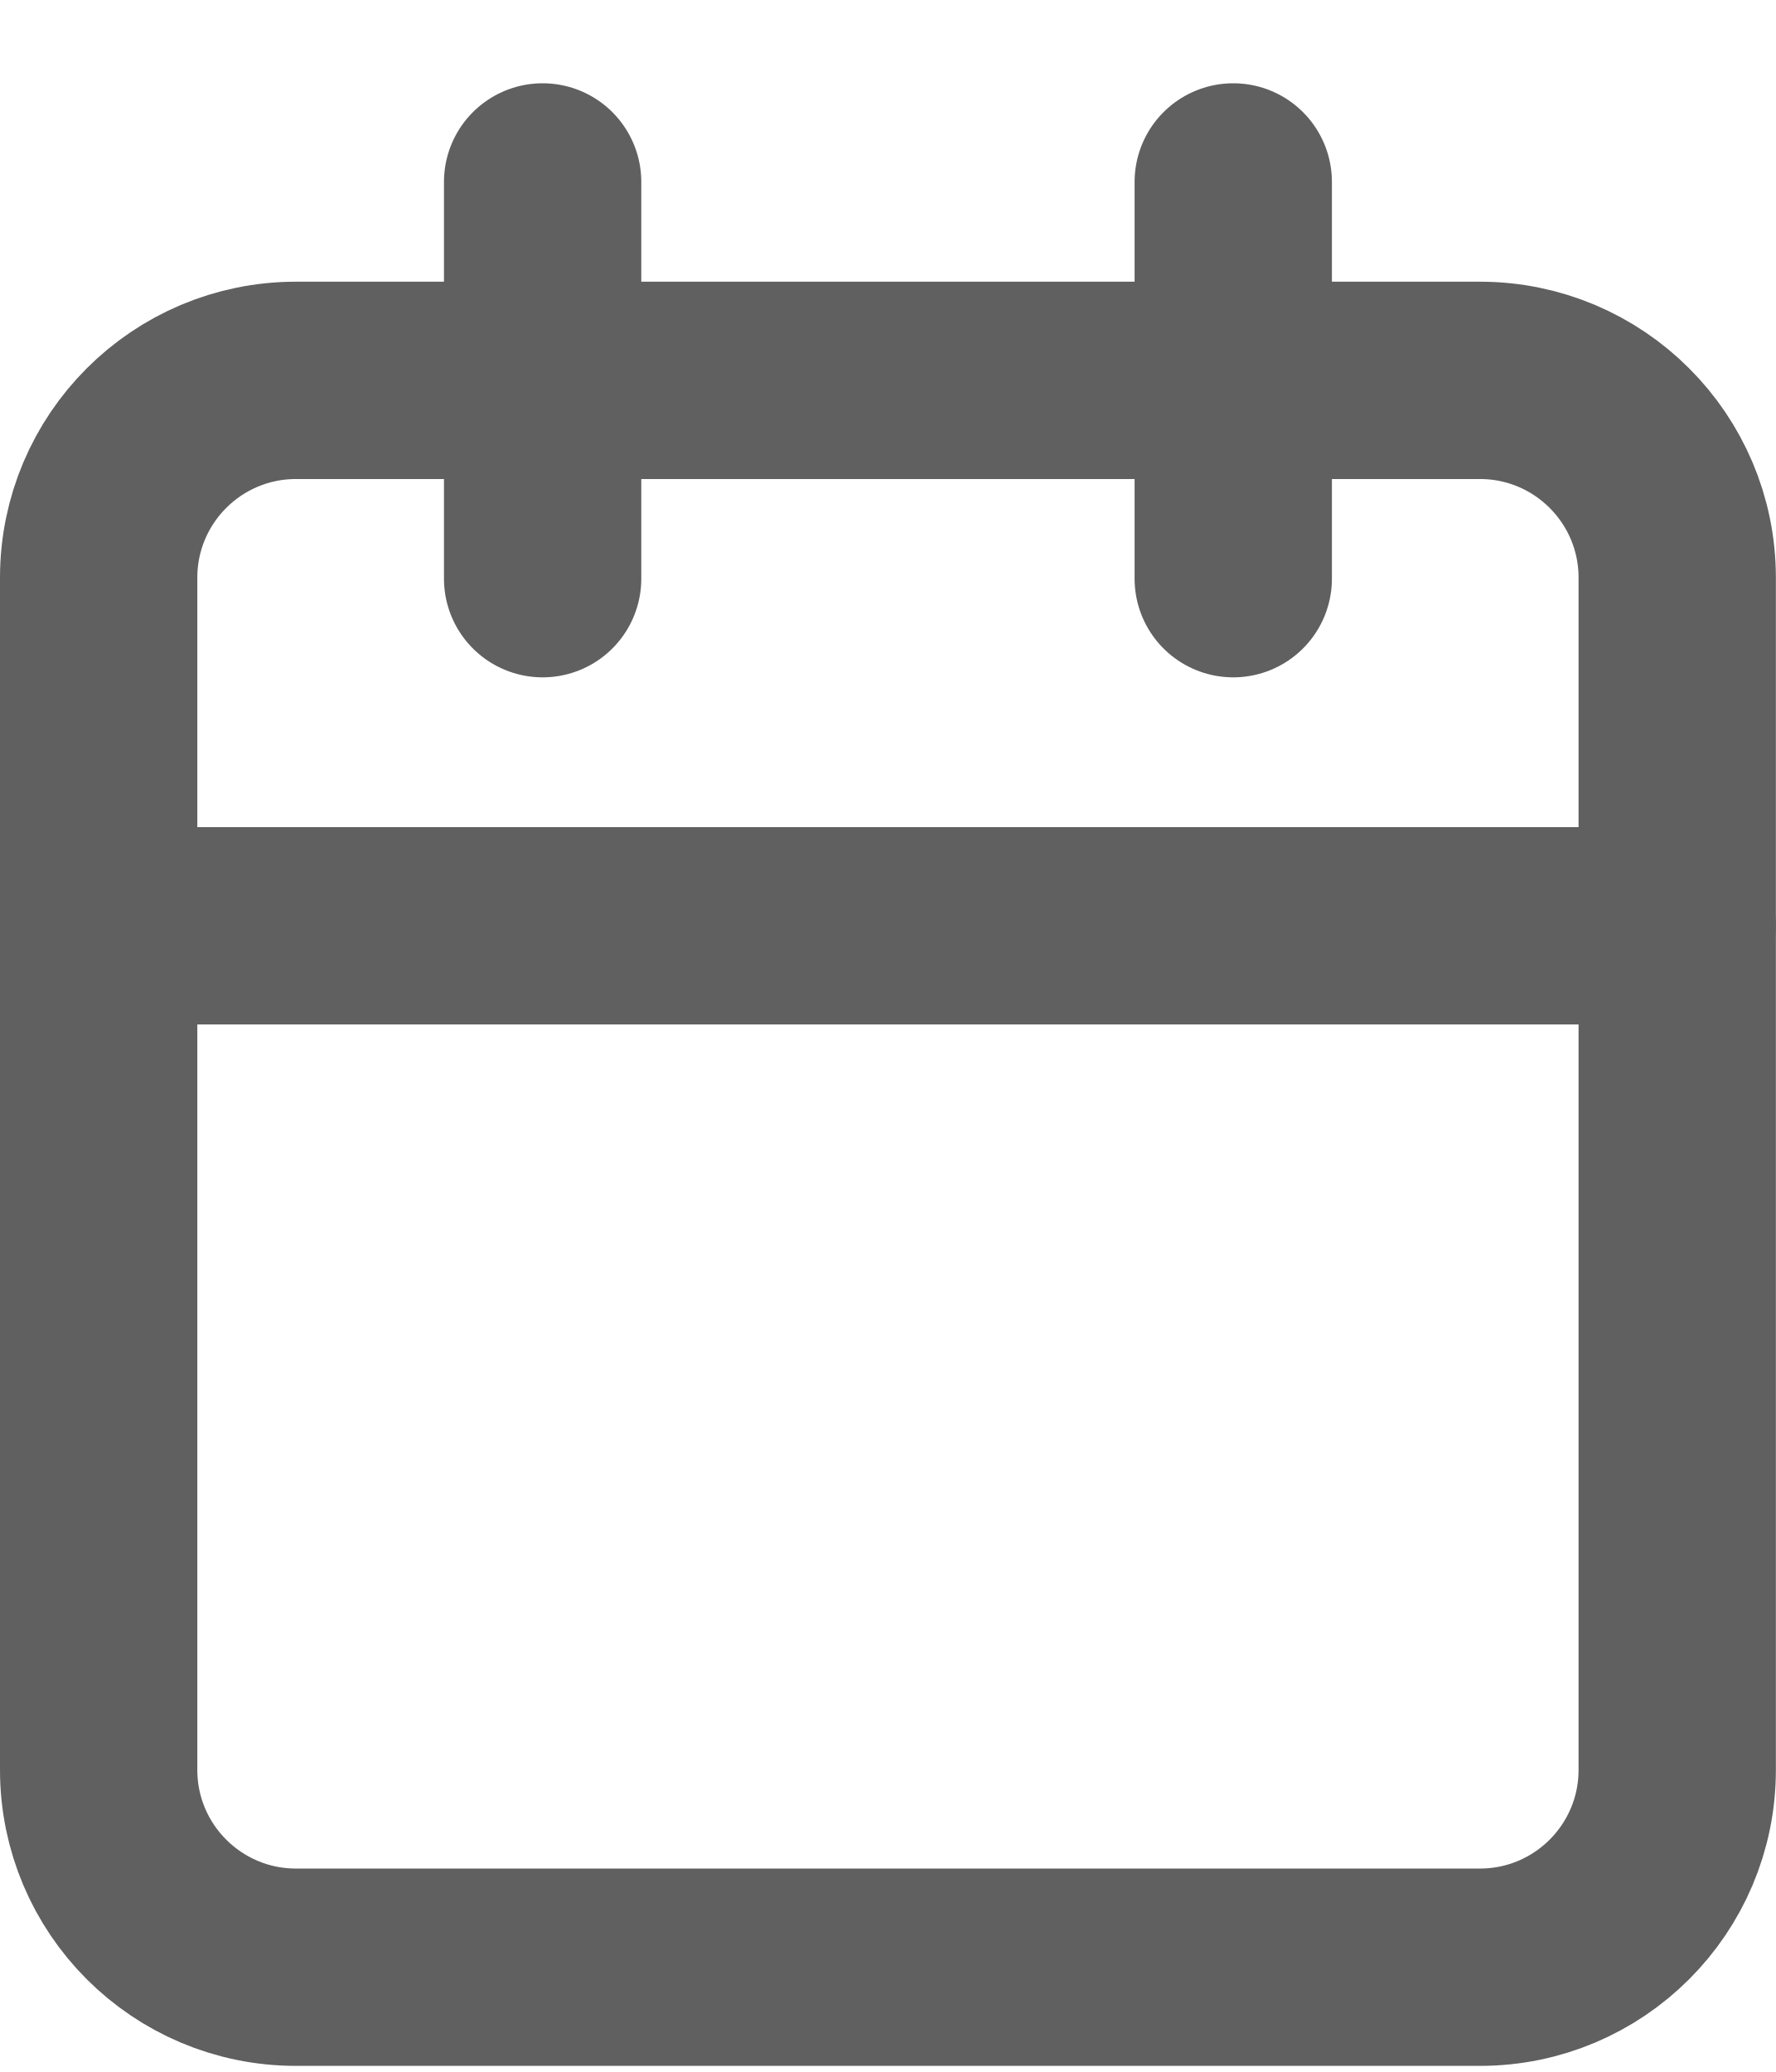
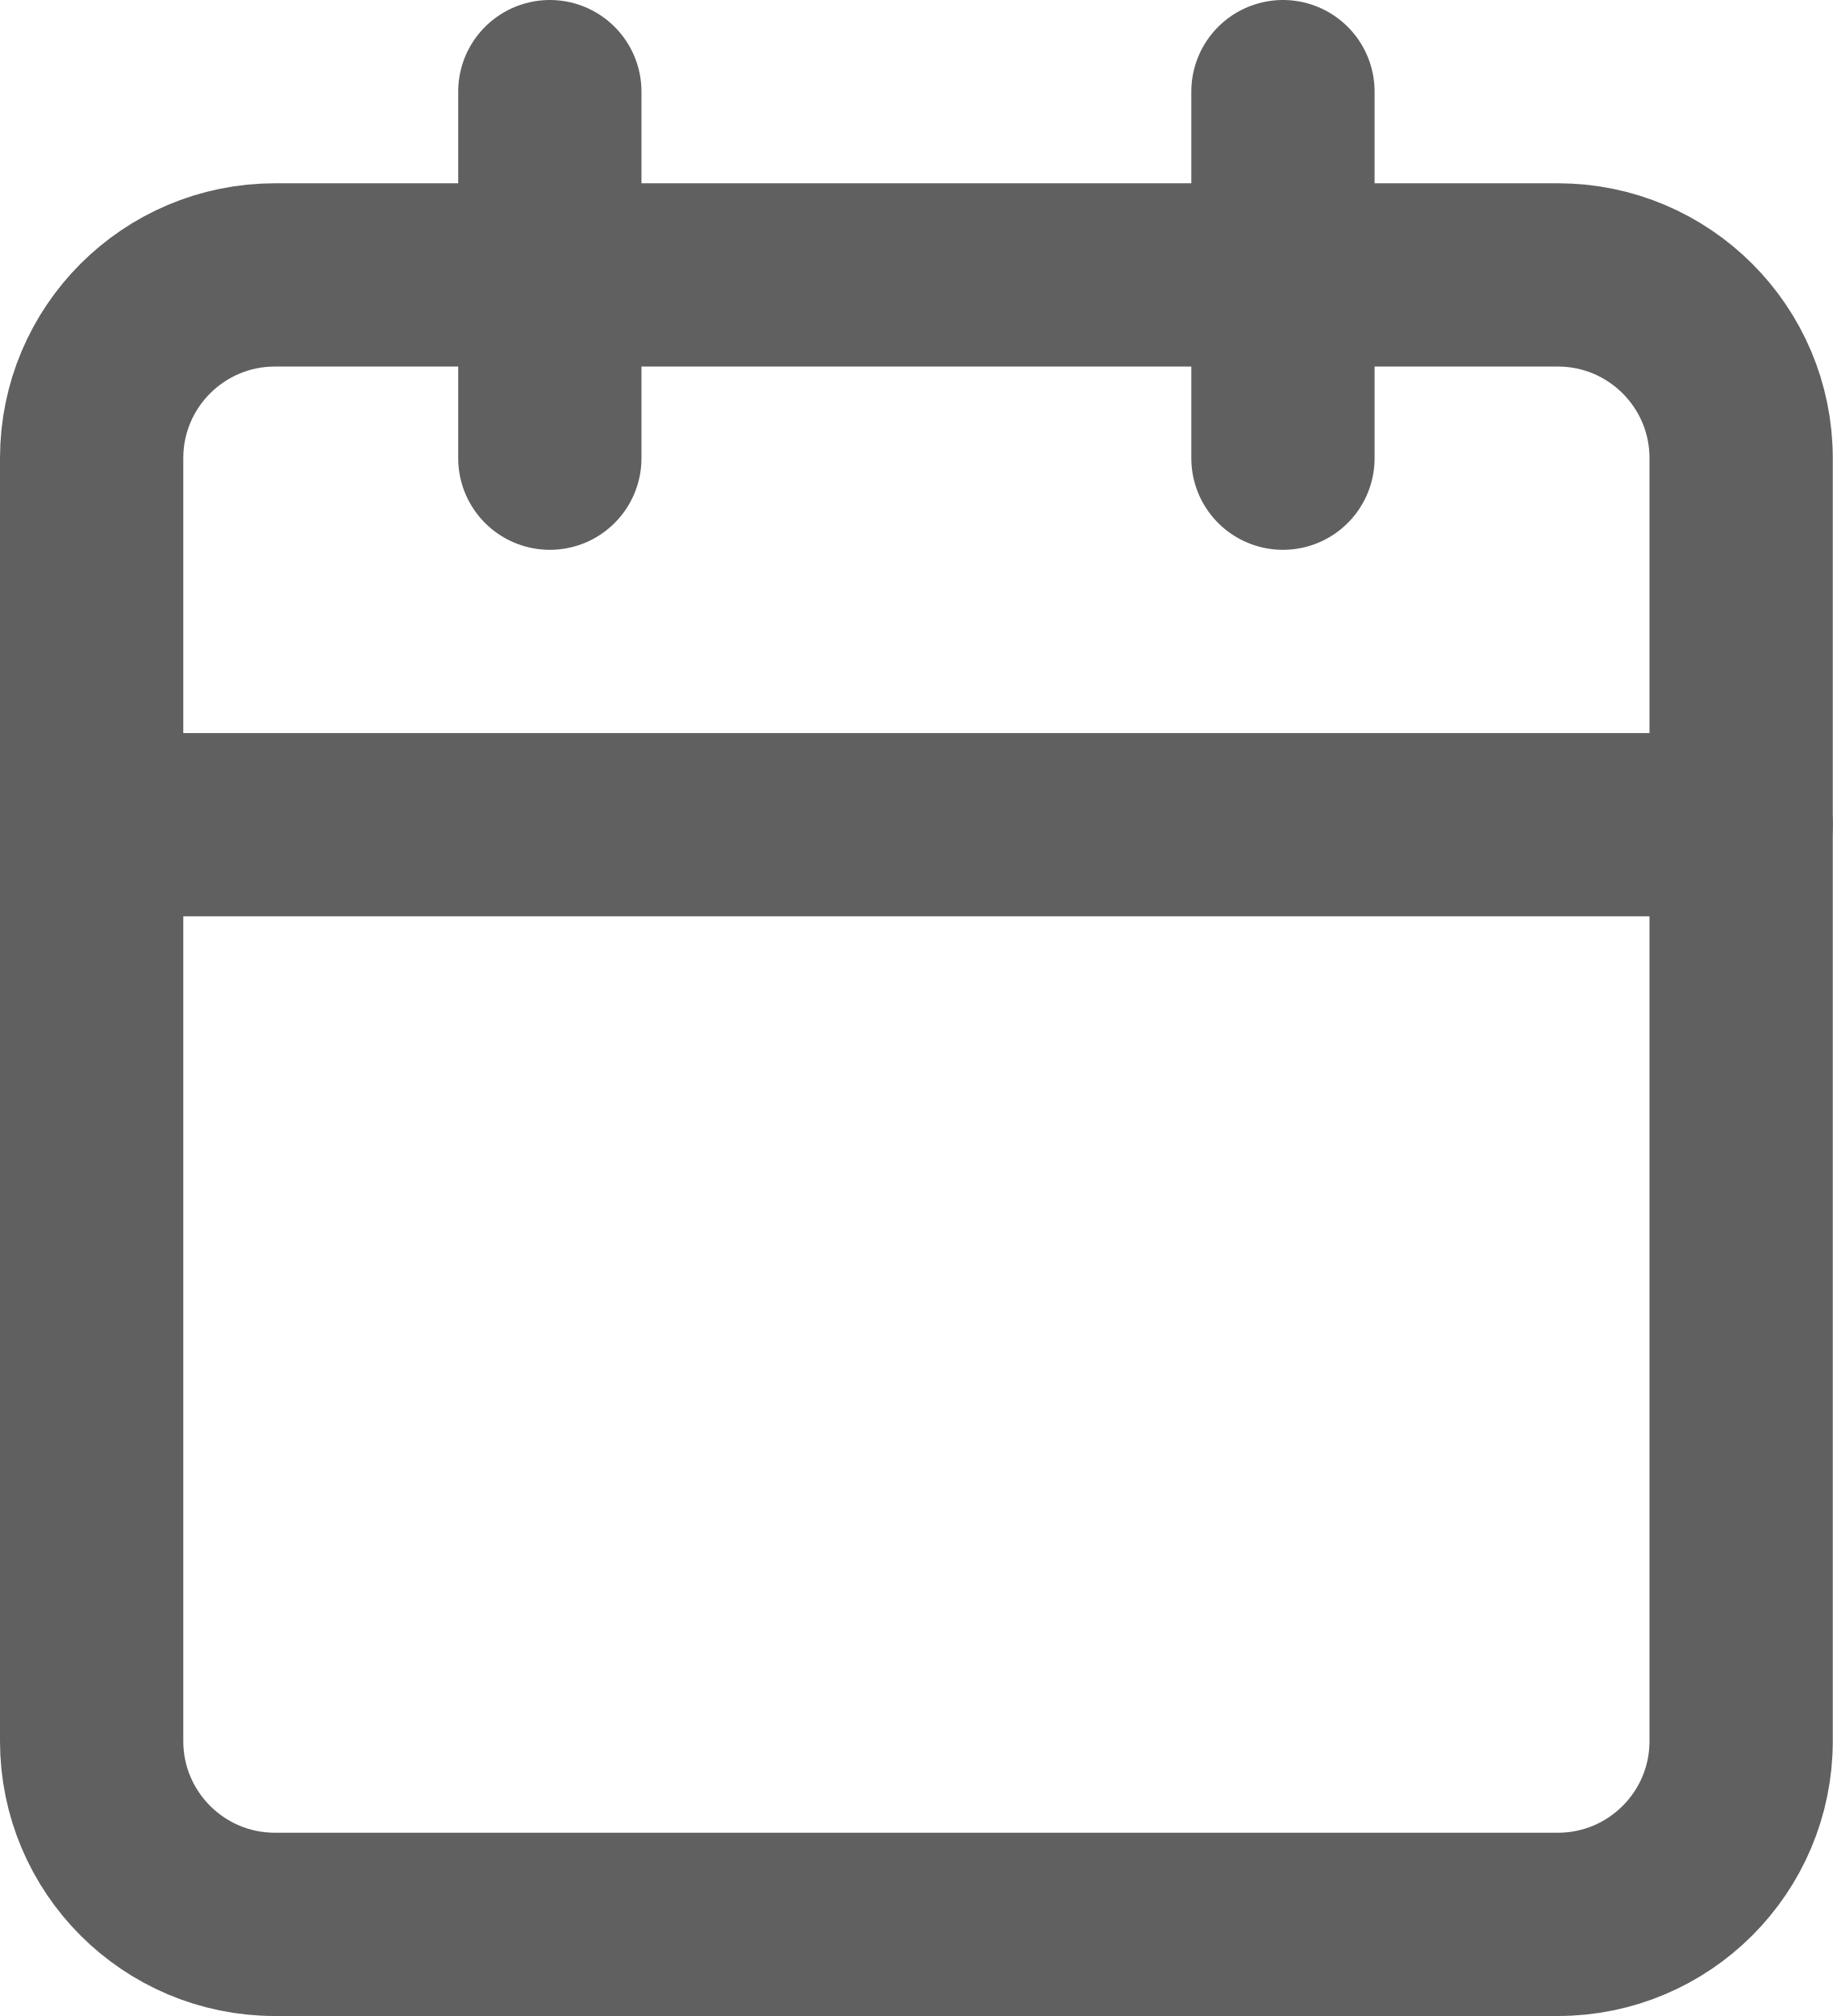
- <svg xmlns="http://www.w3.org/2000/svg" width="18" height="21" viewBox="0 0 18 21" fill="none">
-   <rect x="1" y="3.855" width="16" height="16.083" rx="2" stroke="#606060" stroke-width="2" stroke-linecap="round" stroke-linejoin="round" />
-   <path d="M12.5 1.844V5.865" stroke="#606060" stroke-width="2" stroke-linecap="round" stroke-linejoin="round" />
-   <path d="M5.5 1.844V5.865" stroke="#606060" stroke-width="2" stroke-linecap="round" stroke-linejoin="round" />
-   <path d="M1 9.383H17" stroke="#606060" stroke-width="2" stroke-linecap="round" stroke-linejoin="round" />
+ <svg xmlns="http://www.w3.org/2000/svg" width="20" height="22" viewBox="0 0 20 22" fill="none">
+   <rect x="1" y="3" width="18" height="18" rx="2" stroke="#606060" stroke-width="2" stroke-linecap="round" stroke-linejoin="round" />
+   <path d="M14 1V5" stroke="#606060" stroke-width="2" stroke-linecap="round" stroke-linejoin="round" />
+   <path d="M6 1V5" stroke="#606060" stroke-width="2" stroke-linecap="round" stroke-linejoin="round" />
+   <path d="M1 9H19" stroke="#606060" stroke-width="2" stroke-linecap="round" stroke-linejoin="round" />
</svg>
